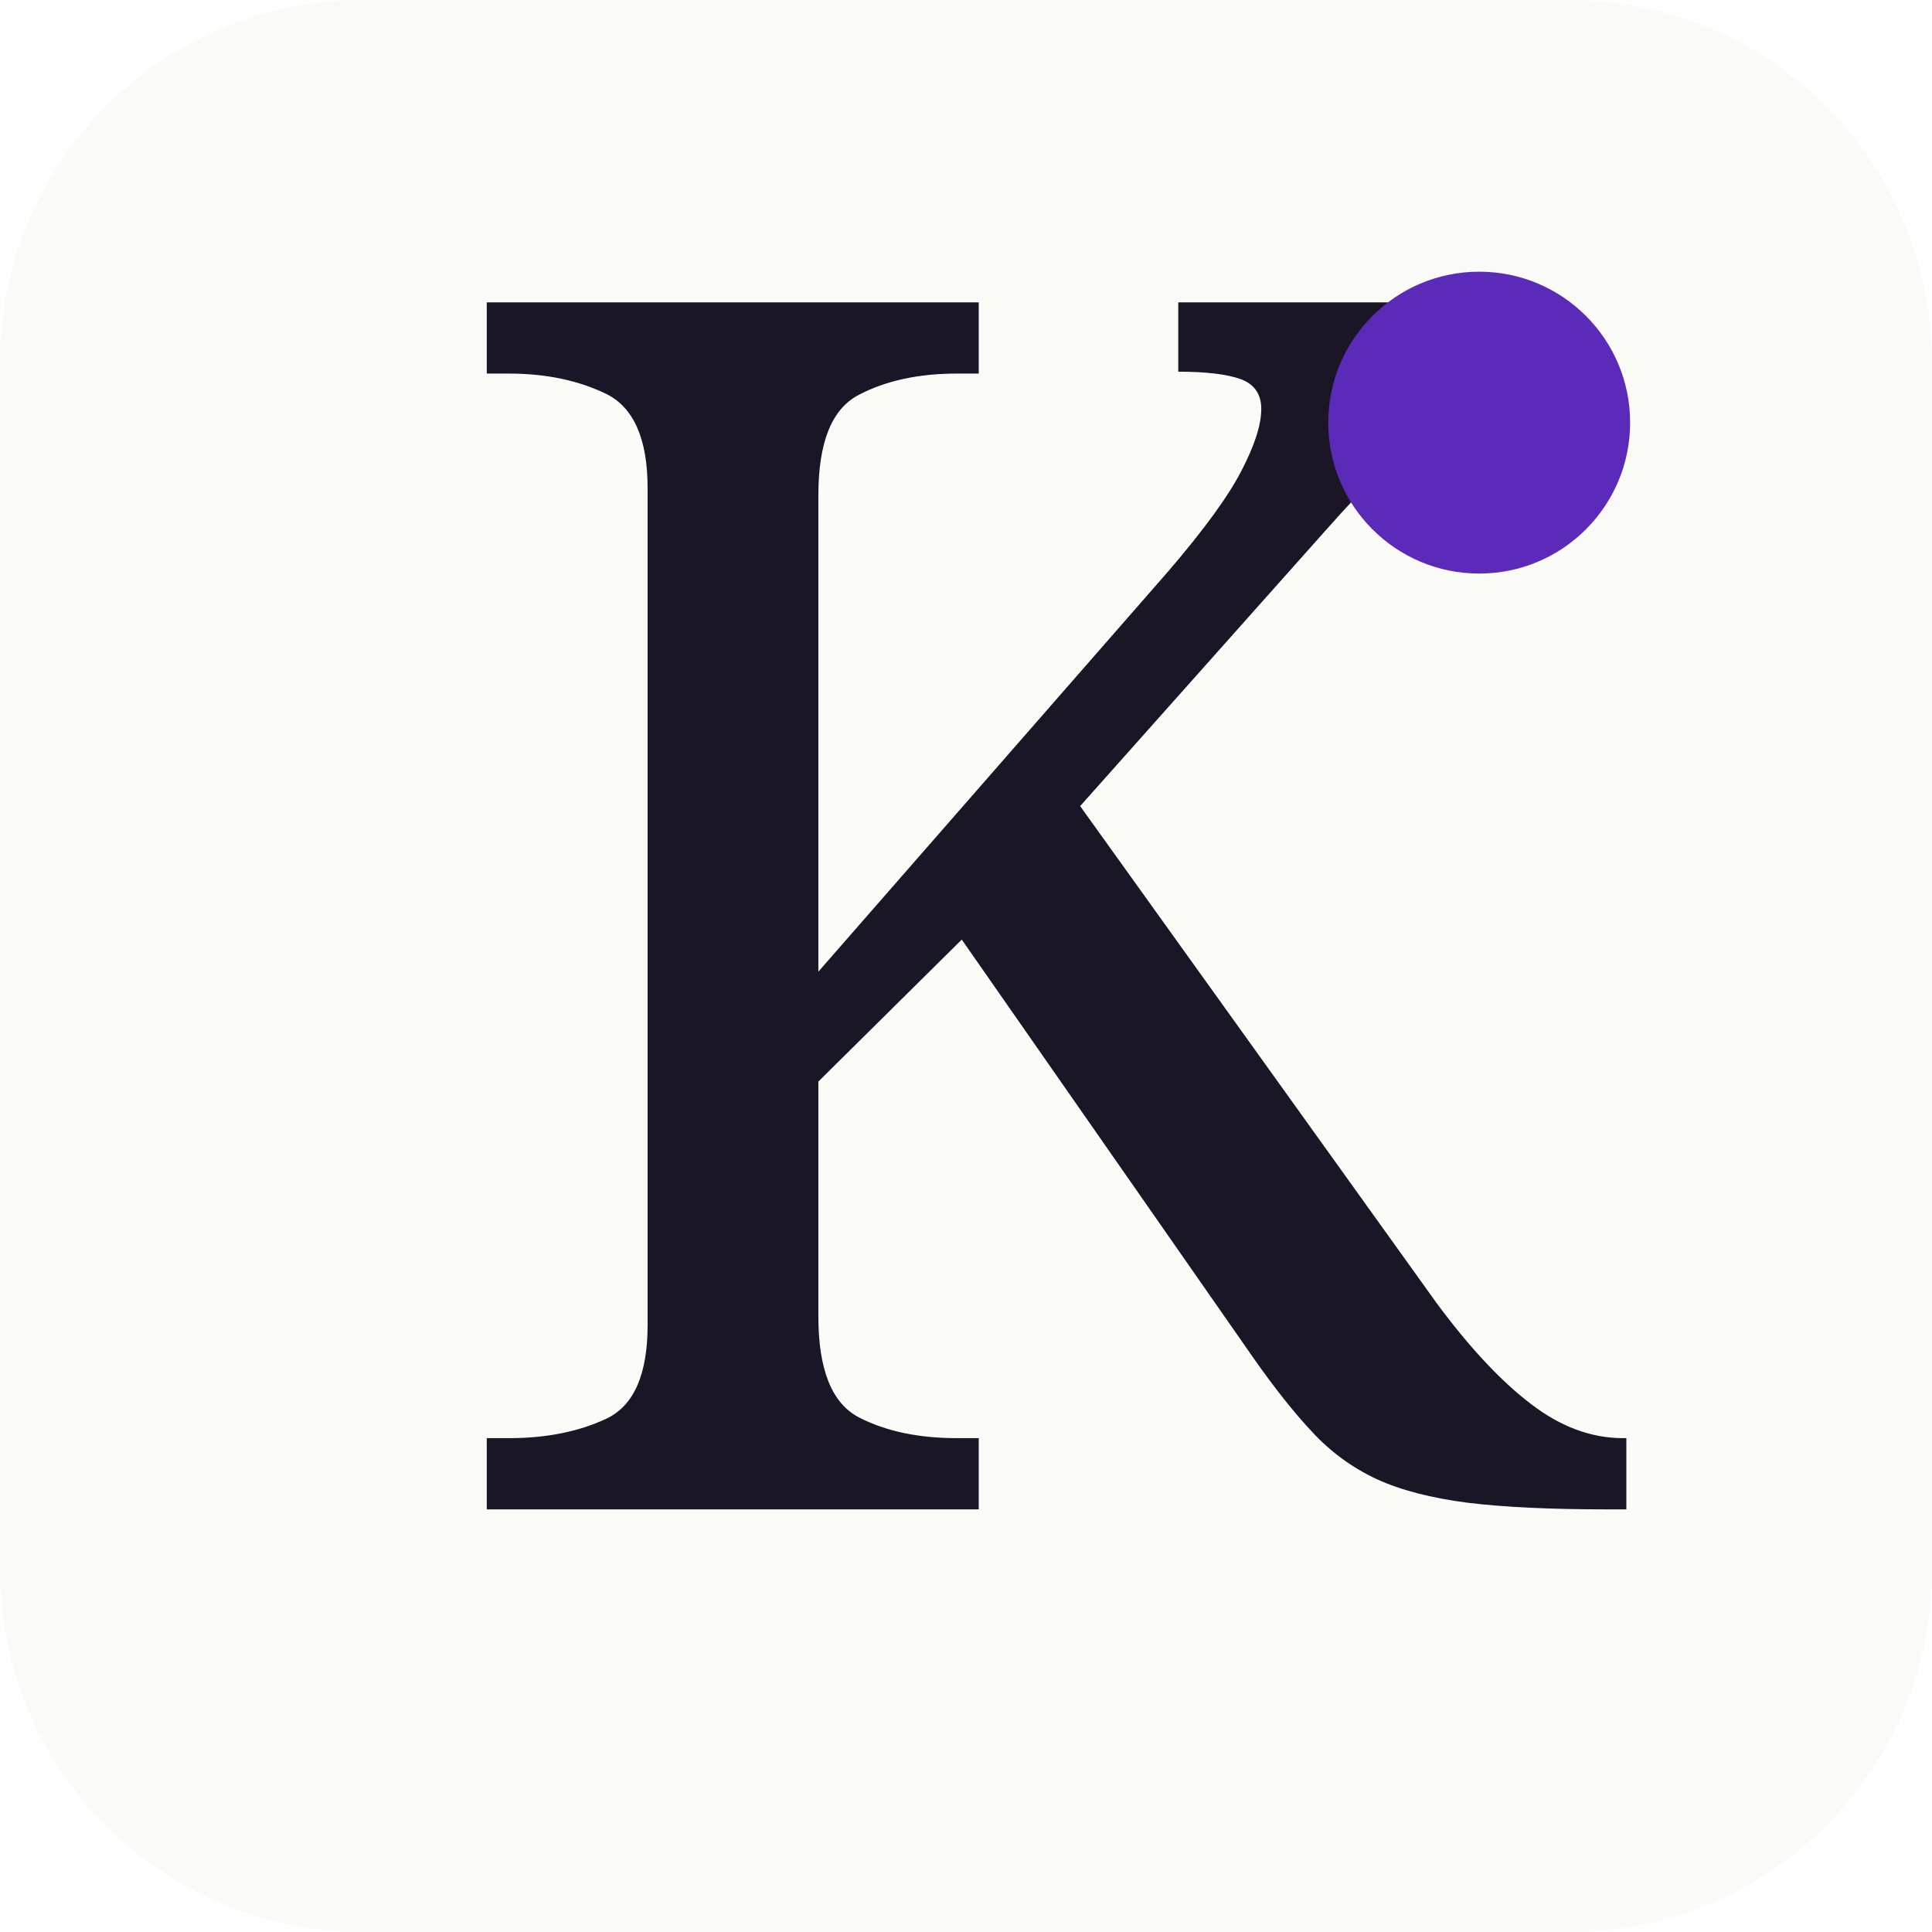
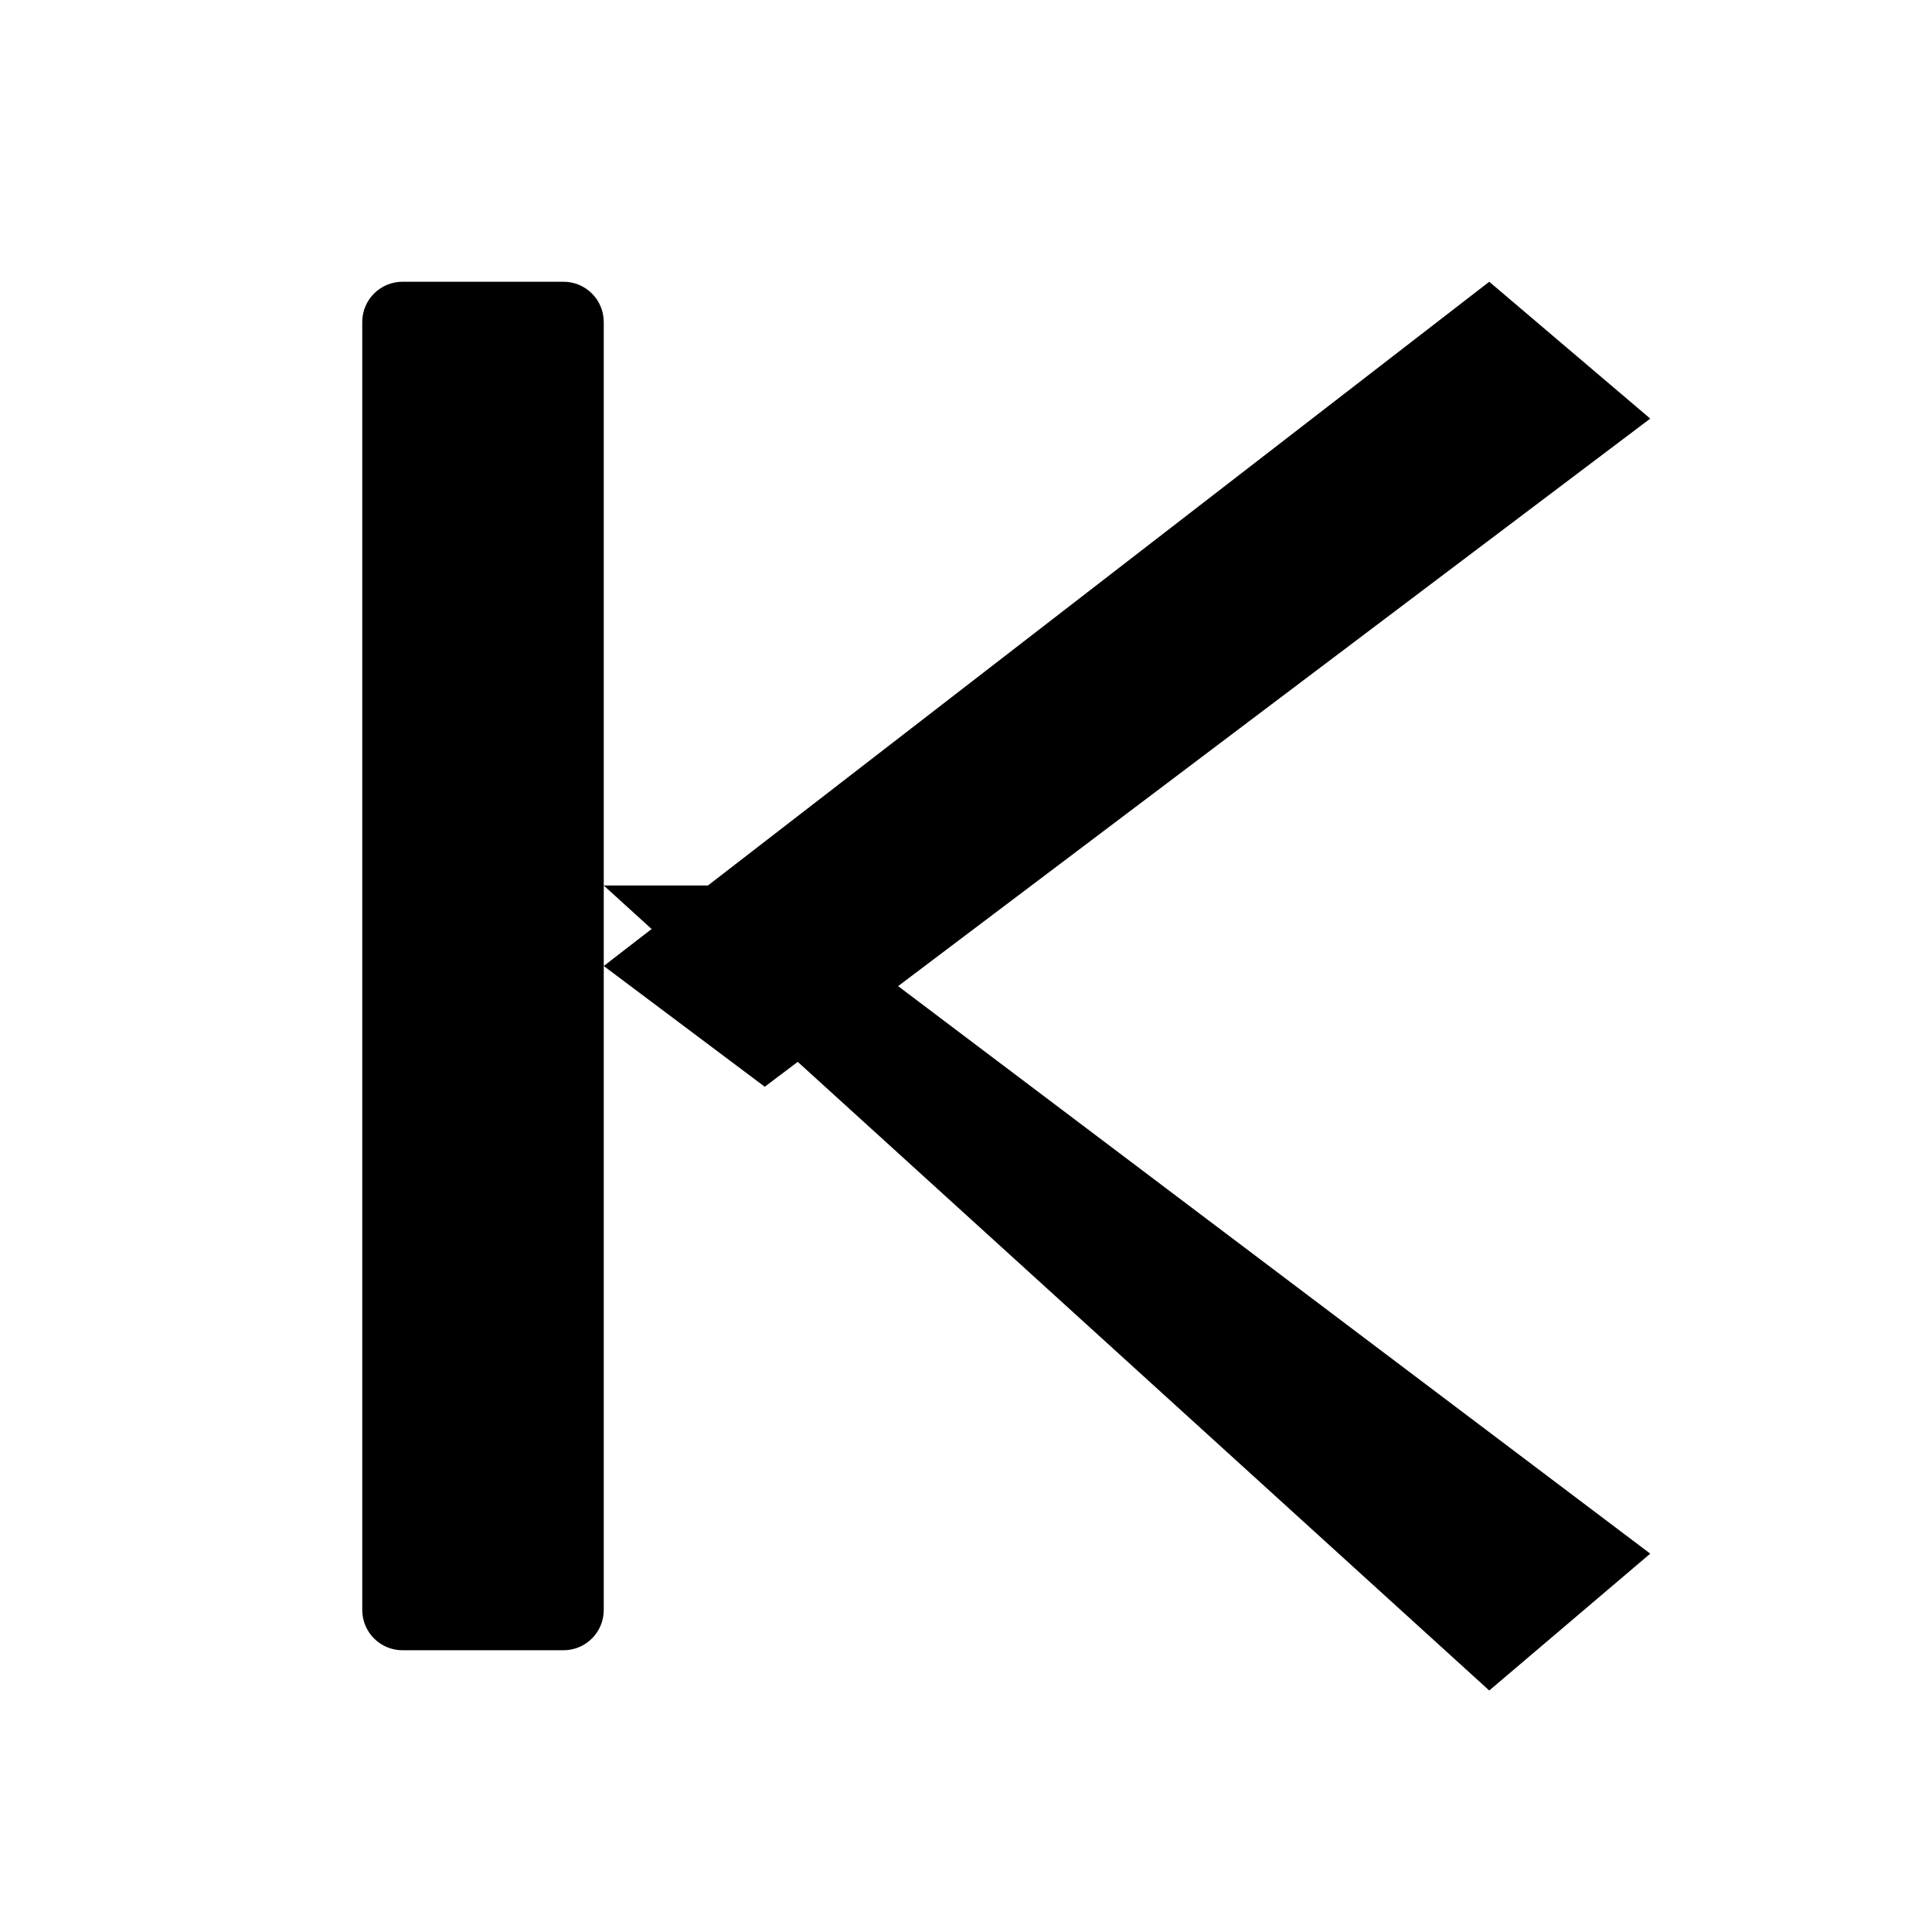
- <svg xmlns="http://www.w3.org/2000/svg" viewBox="0 0 64 64" role="img" aria-label="Kalendly">
-   <rect width="64" height="64" rx="12" fill="#FAFAF7" />
-   <text x="14" y="50" font-family="'Fraunces', Georgia, serif" font-size="56" font-weight="500" fill="#1A1625">K</text>
-   <circle cx="49" cy="14" r="5" fill="#5B2AB8" />
+ <svg xmlns="http://www.w3.org/2000/svg" viewBox="0 0 24 24" role="img" aria-label="Kalendly" fill="currentColor">
+   <rect x="4.5" y="3.5" width="3" height="17" rx="0.5" />
+   <path d="M7.5 12 L18.5 3.5 L20.5 5.2 L9.5 13.5 Z" />
+   <path d="M7.5 11 L9.5 11 L20.5 19.3 L18.5 21 Z" />
</svg>
